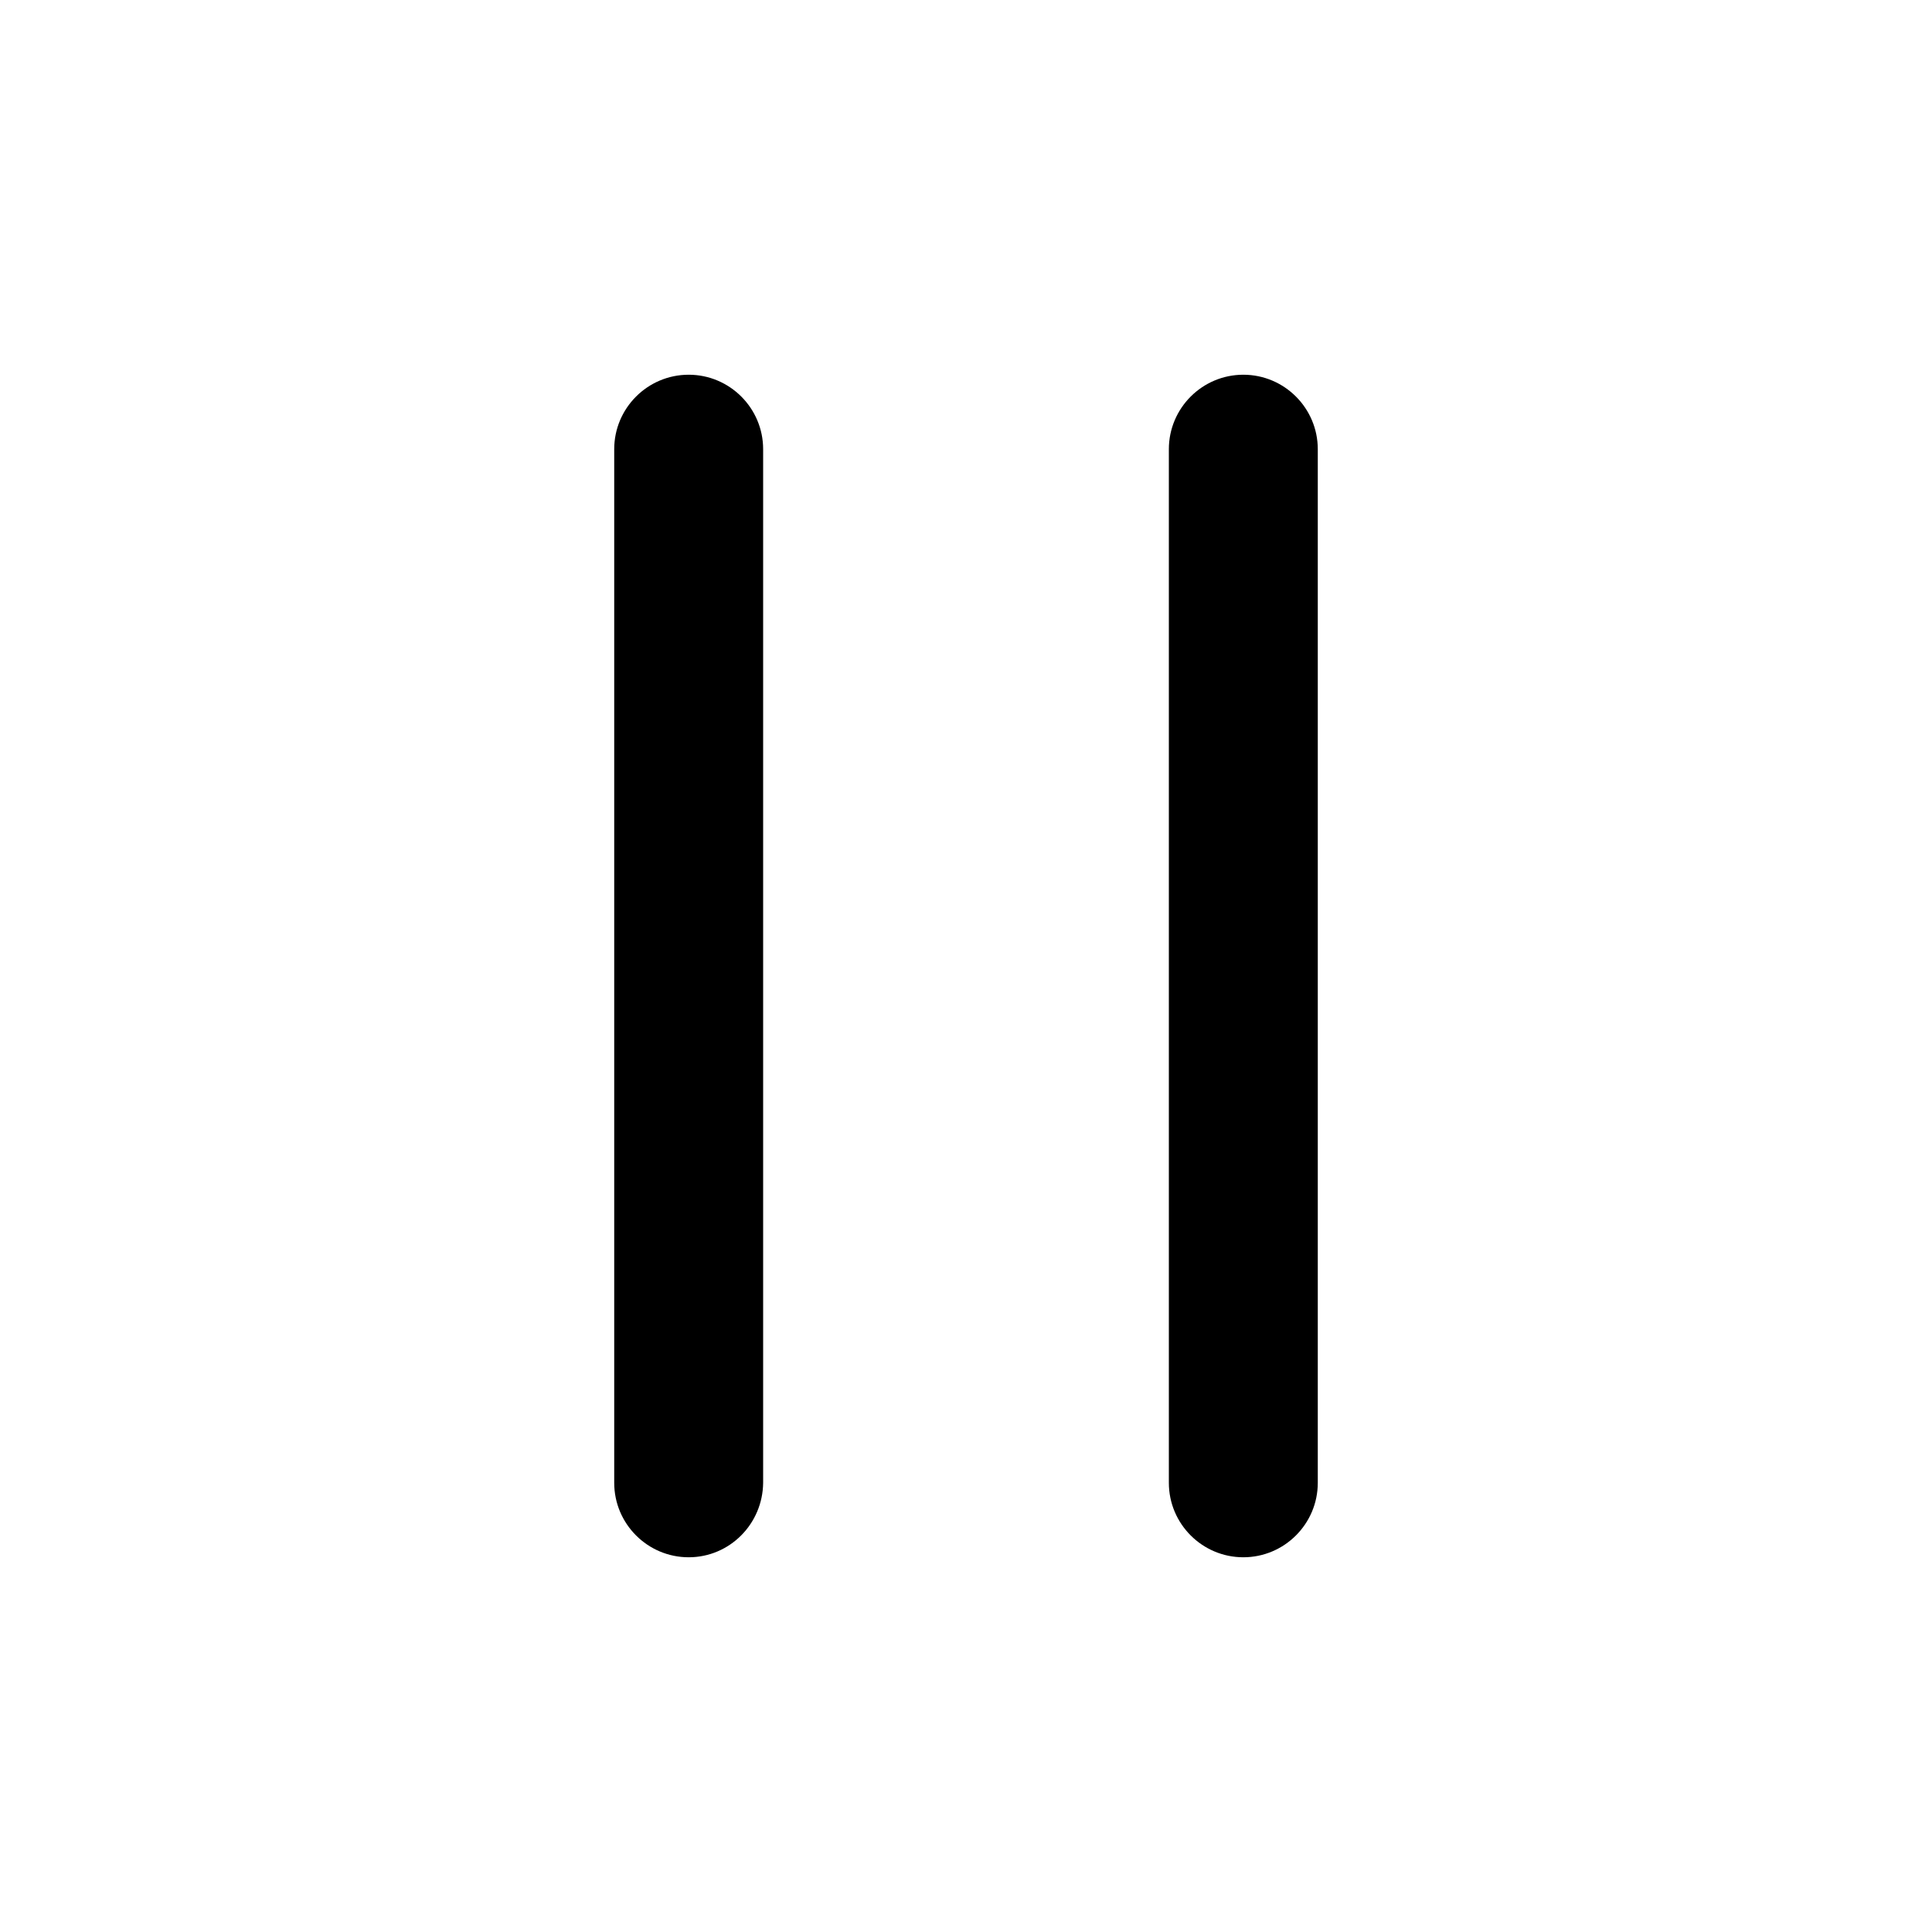
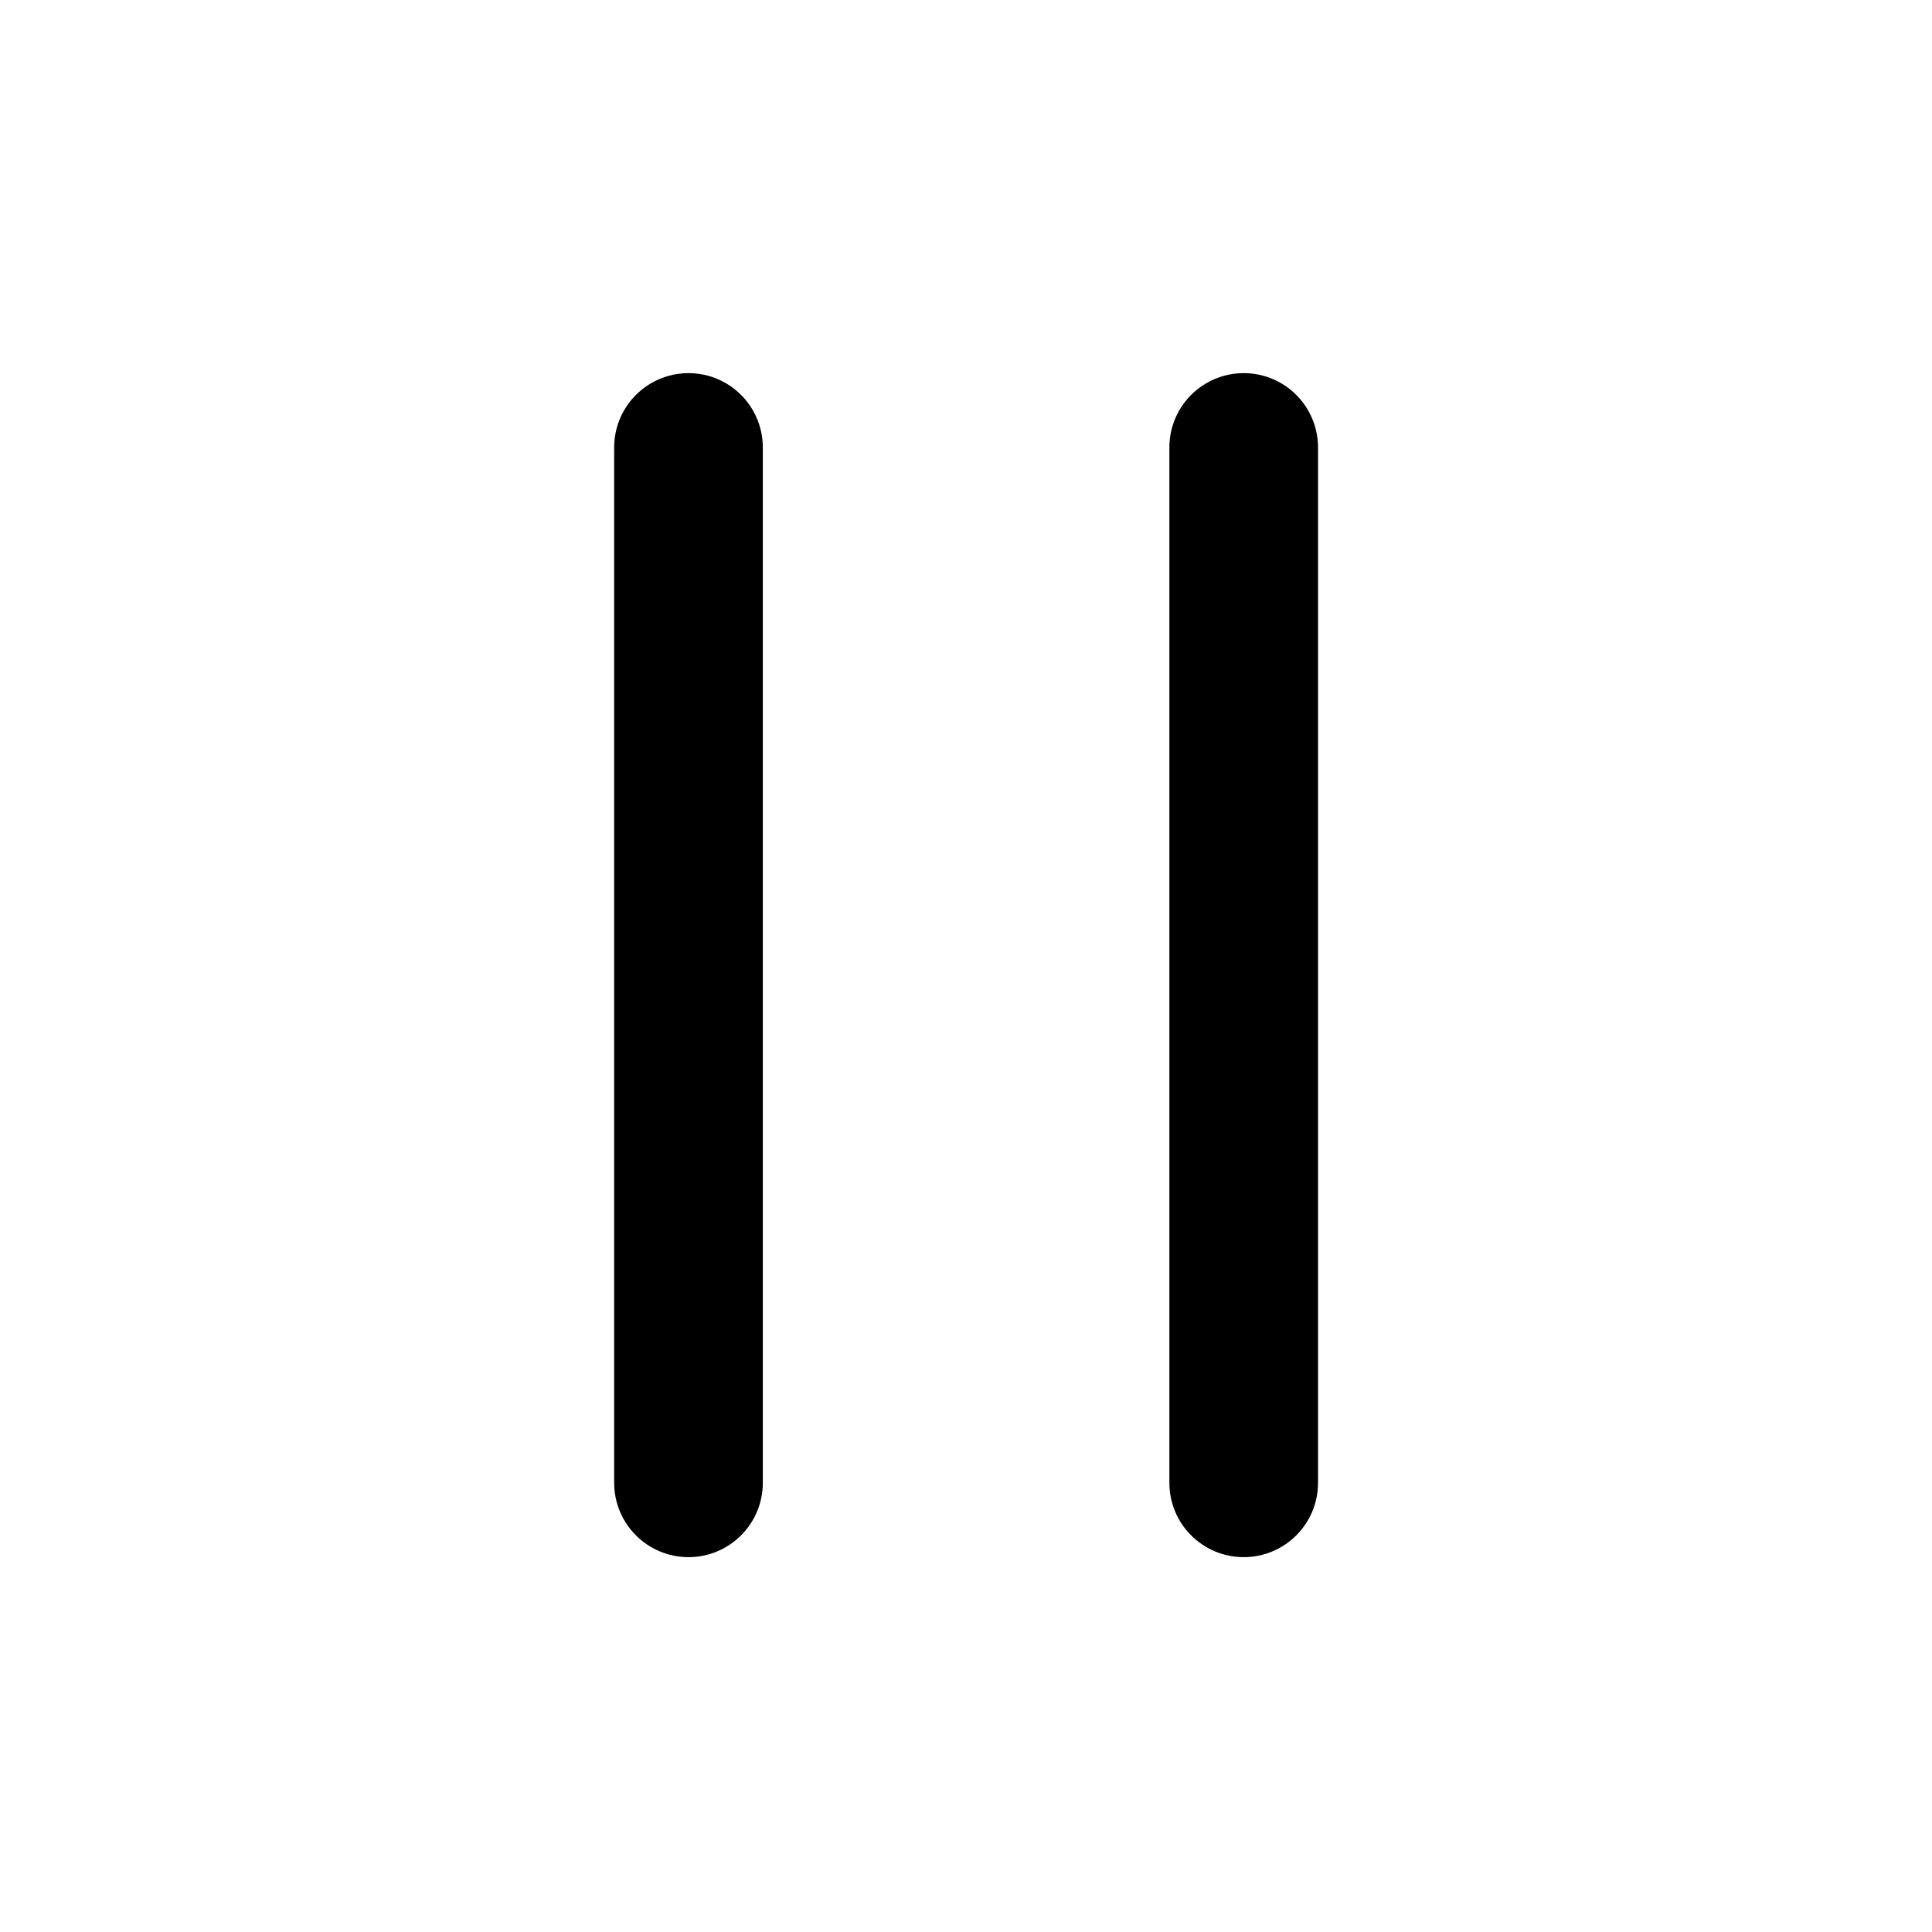
- <svg xmlns="http://www.w3.org/2000/svg" version="1.1" id="Calque_1" x="0px" y="0px" viewBox="0 0 480 480" style="enable-background:new 0 0 480 480;" xml:space="preserve">
-   <g>
-     <g id="ds44-icons">
-       <g id="pause">
-         <g id="Groupe_2223">
-           <g id="Ligne_229">
-             <path d="M171.1,386.9c-10.2,0-18.5-8.3-18.5-18.5V111.6c0-10.2,8.3-18.5,18.5-18.5c10.2,0,18.5,8.3,18.5,18.5v256.8       C189.5,378.6,181.3,386.9,171.1,386.9z" />
-           </g>
-           <g id="Ligne_230">
-             <path d="M308.9,386.9c-10.2,0-18.5-8.3-18.5-18.5V111.6c0-10.2,8.3-18.5,18.5-18.5c10.2,0,18.5,8.3,18.5,18.5v256.8       C327.4,378.6,319.1,386.9,308.9,386.9z" />
-           </g>
-         </g>
+ <svg xmlns="http://www.w3.org/2000/svg" id="ds44-icons" viewBox="0 0 480 480">
+   <g id="pause">
+     <g id="Groupe_2223" data-name="Groupe 2223">
+       <g id="Ligne_229" data-name="Ligne 229">
+         <path d="M171.05,386.87a18.47,18.47,0,0,1-18.46-18.47V111.6a18.47,18.47,0,1,1,36.93,0V368.4A18.47,18.47,0,0,1,171.05,386.87Z" />
+       </g>
+       <g id="Ligne_230" data-name="Ligne 230">
+         <path d="M309,386.87a18.47,18.47,0,0,1-18.47-18.47V111.6a18.47,18.47,0,1,1,36.93,0V368.4A18.47,18.47,0,0,1,309,386.87Z" />
      </g>
    </g>
  </g>
</svg>
